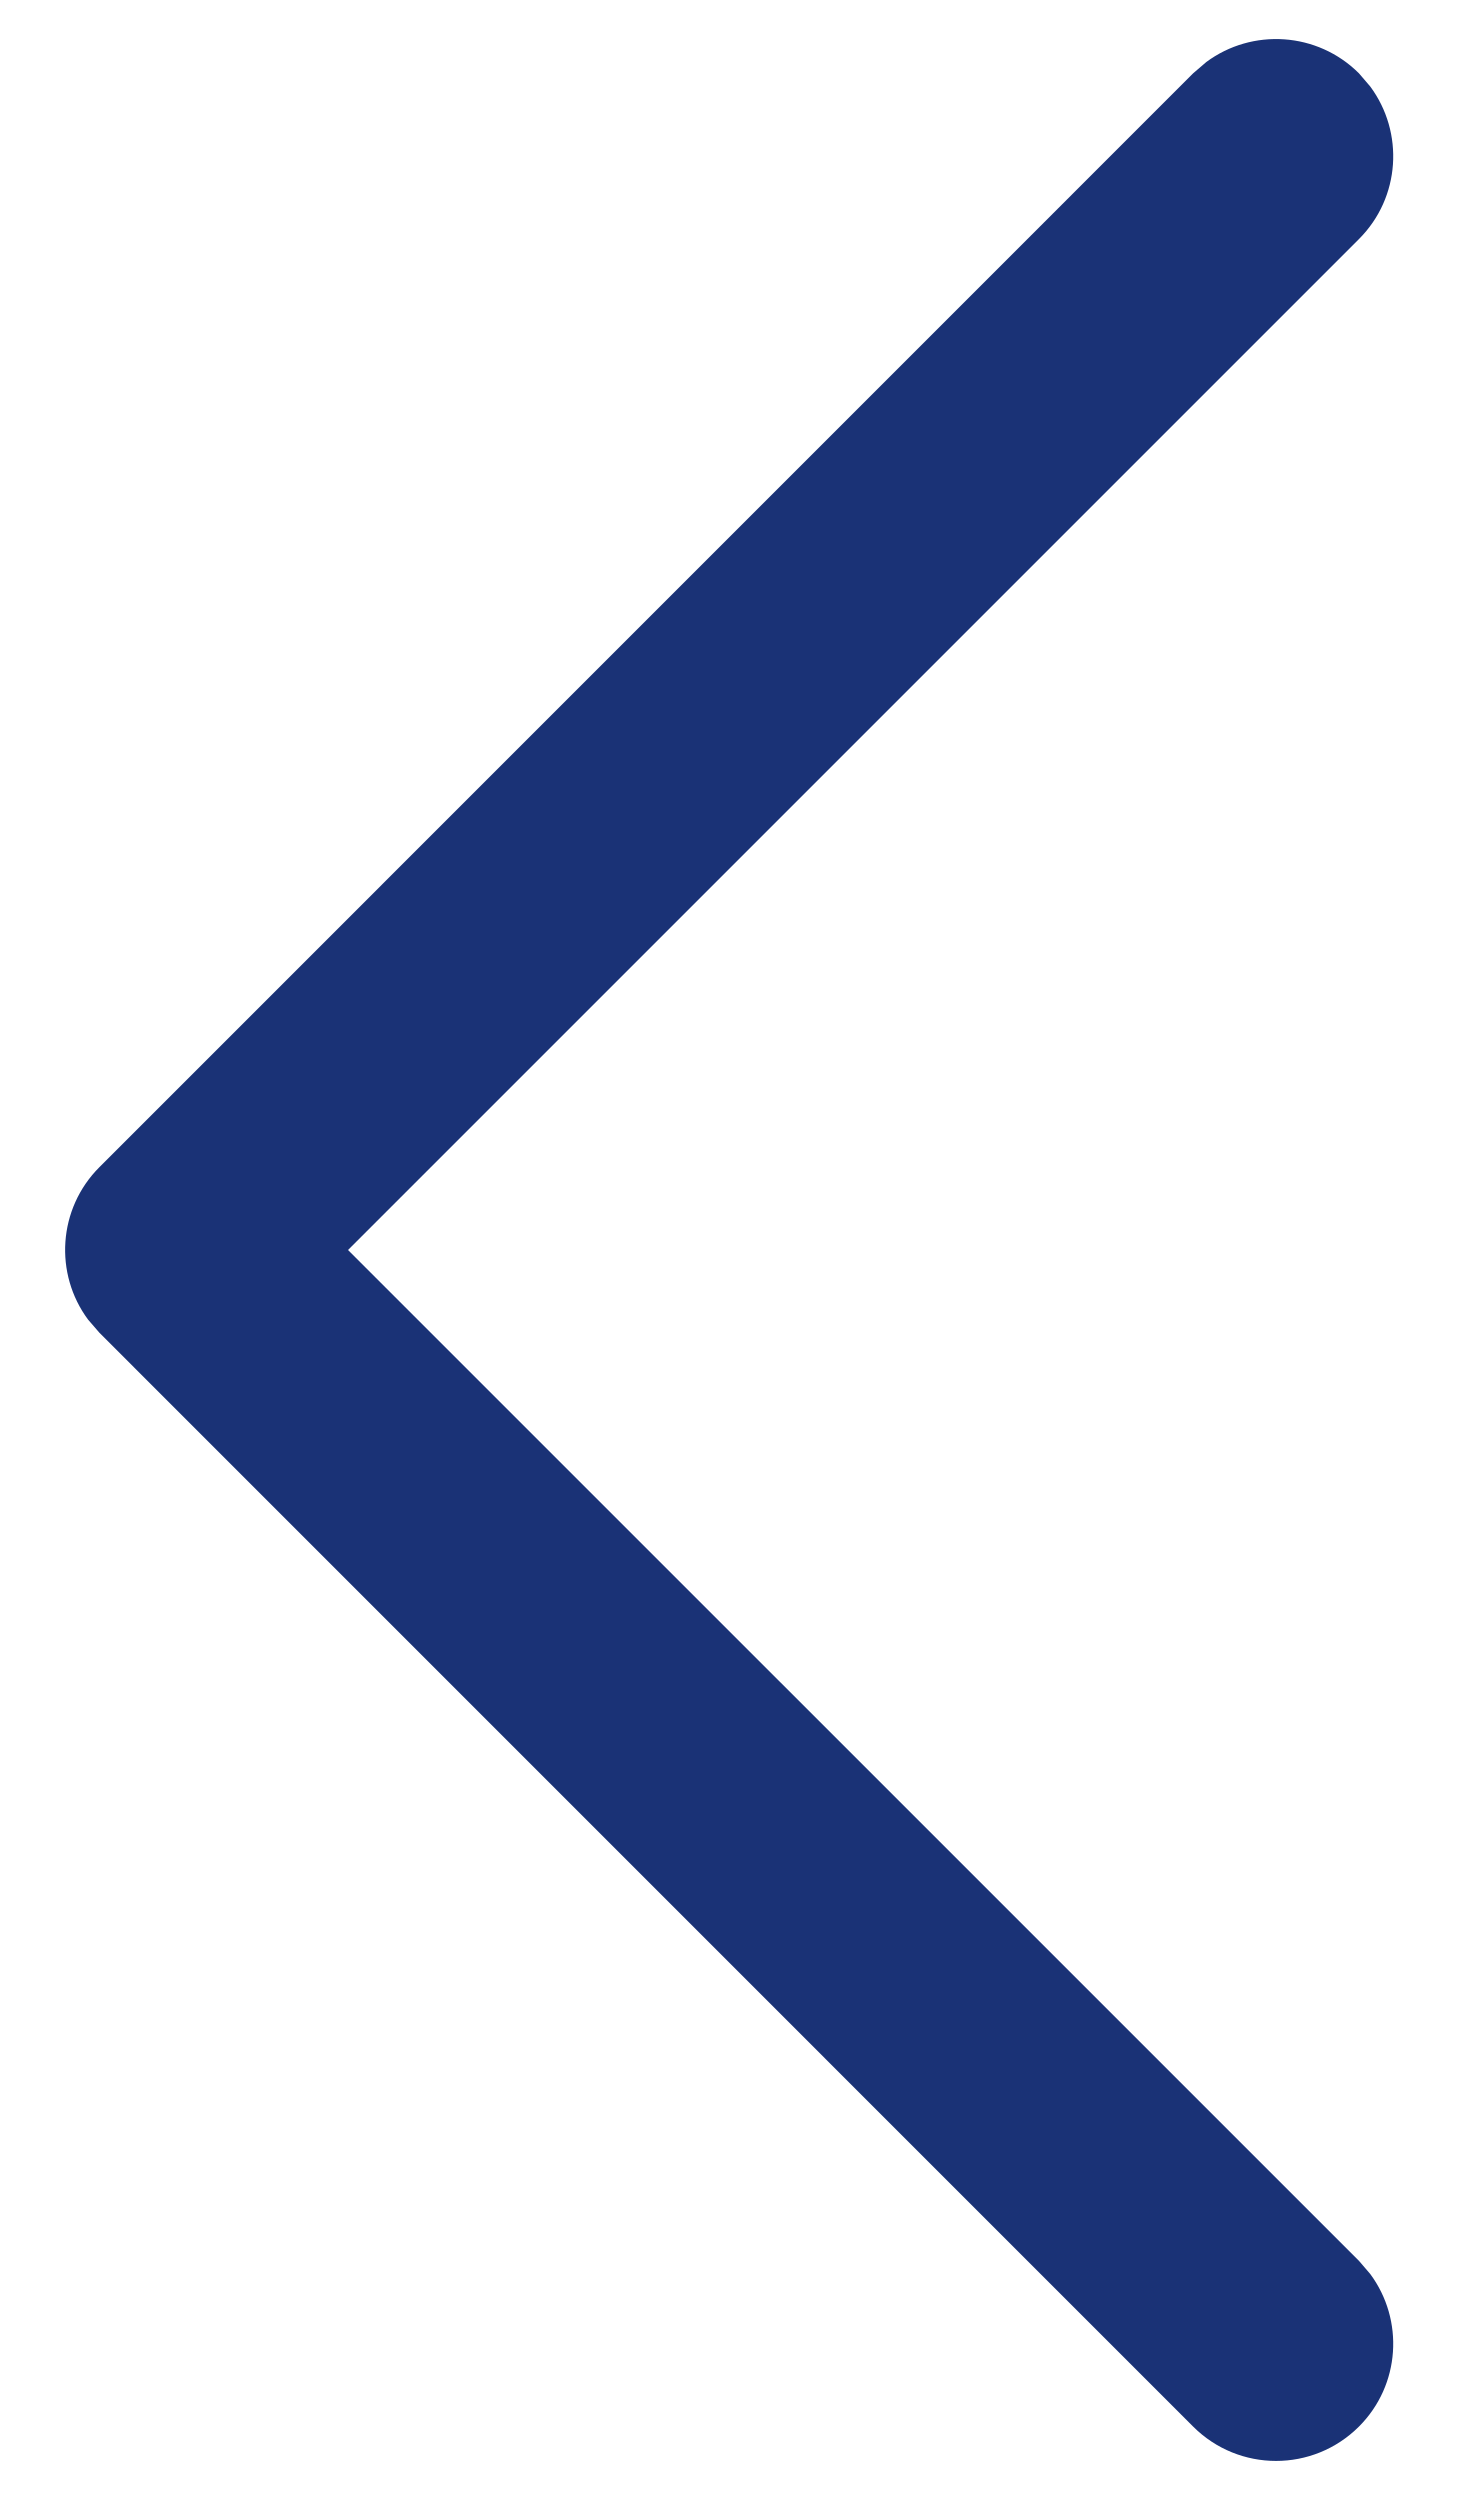
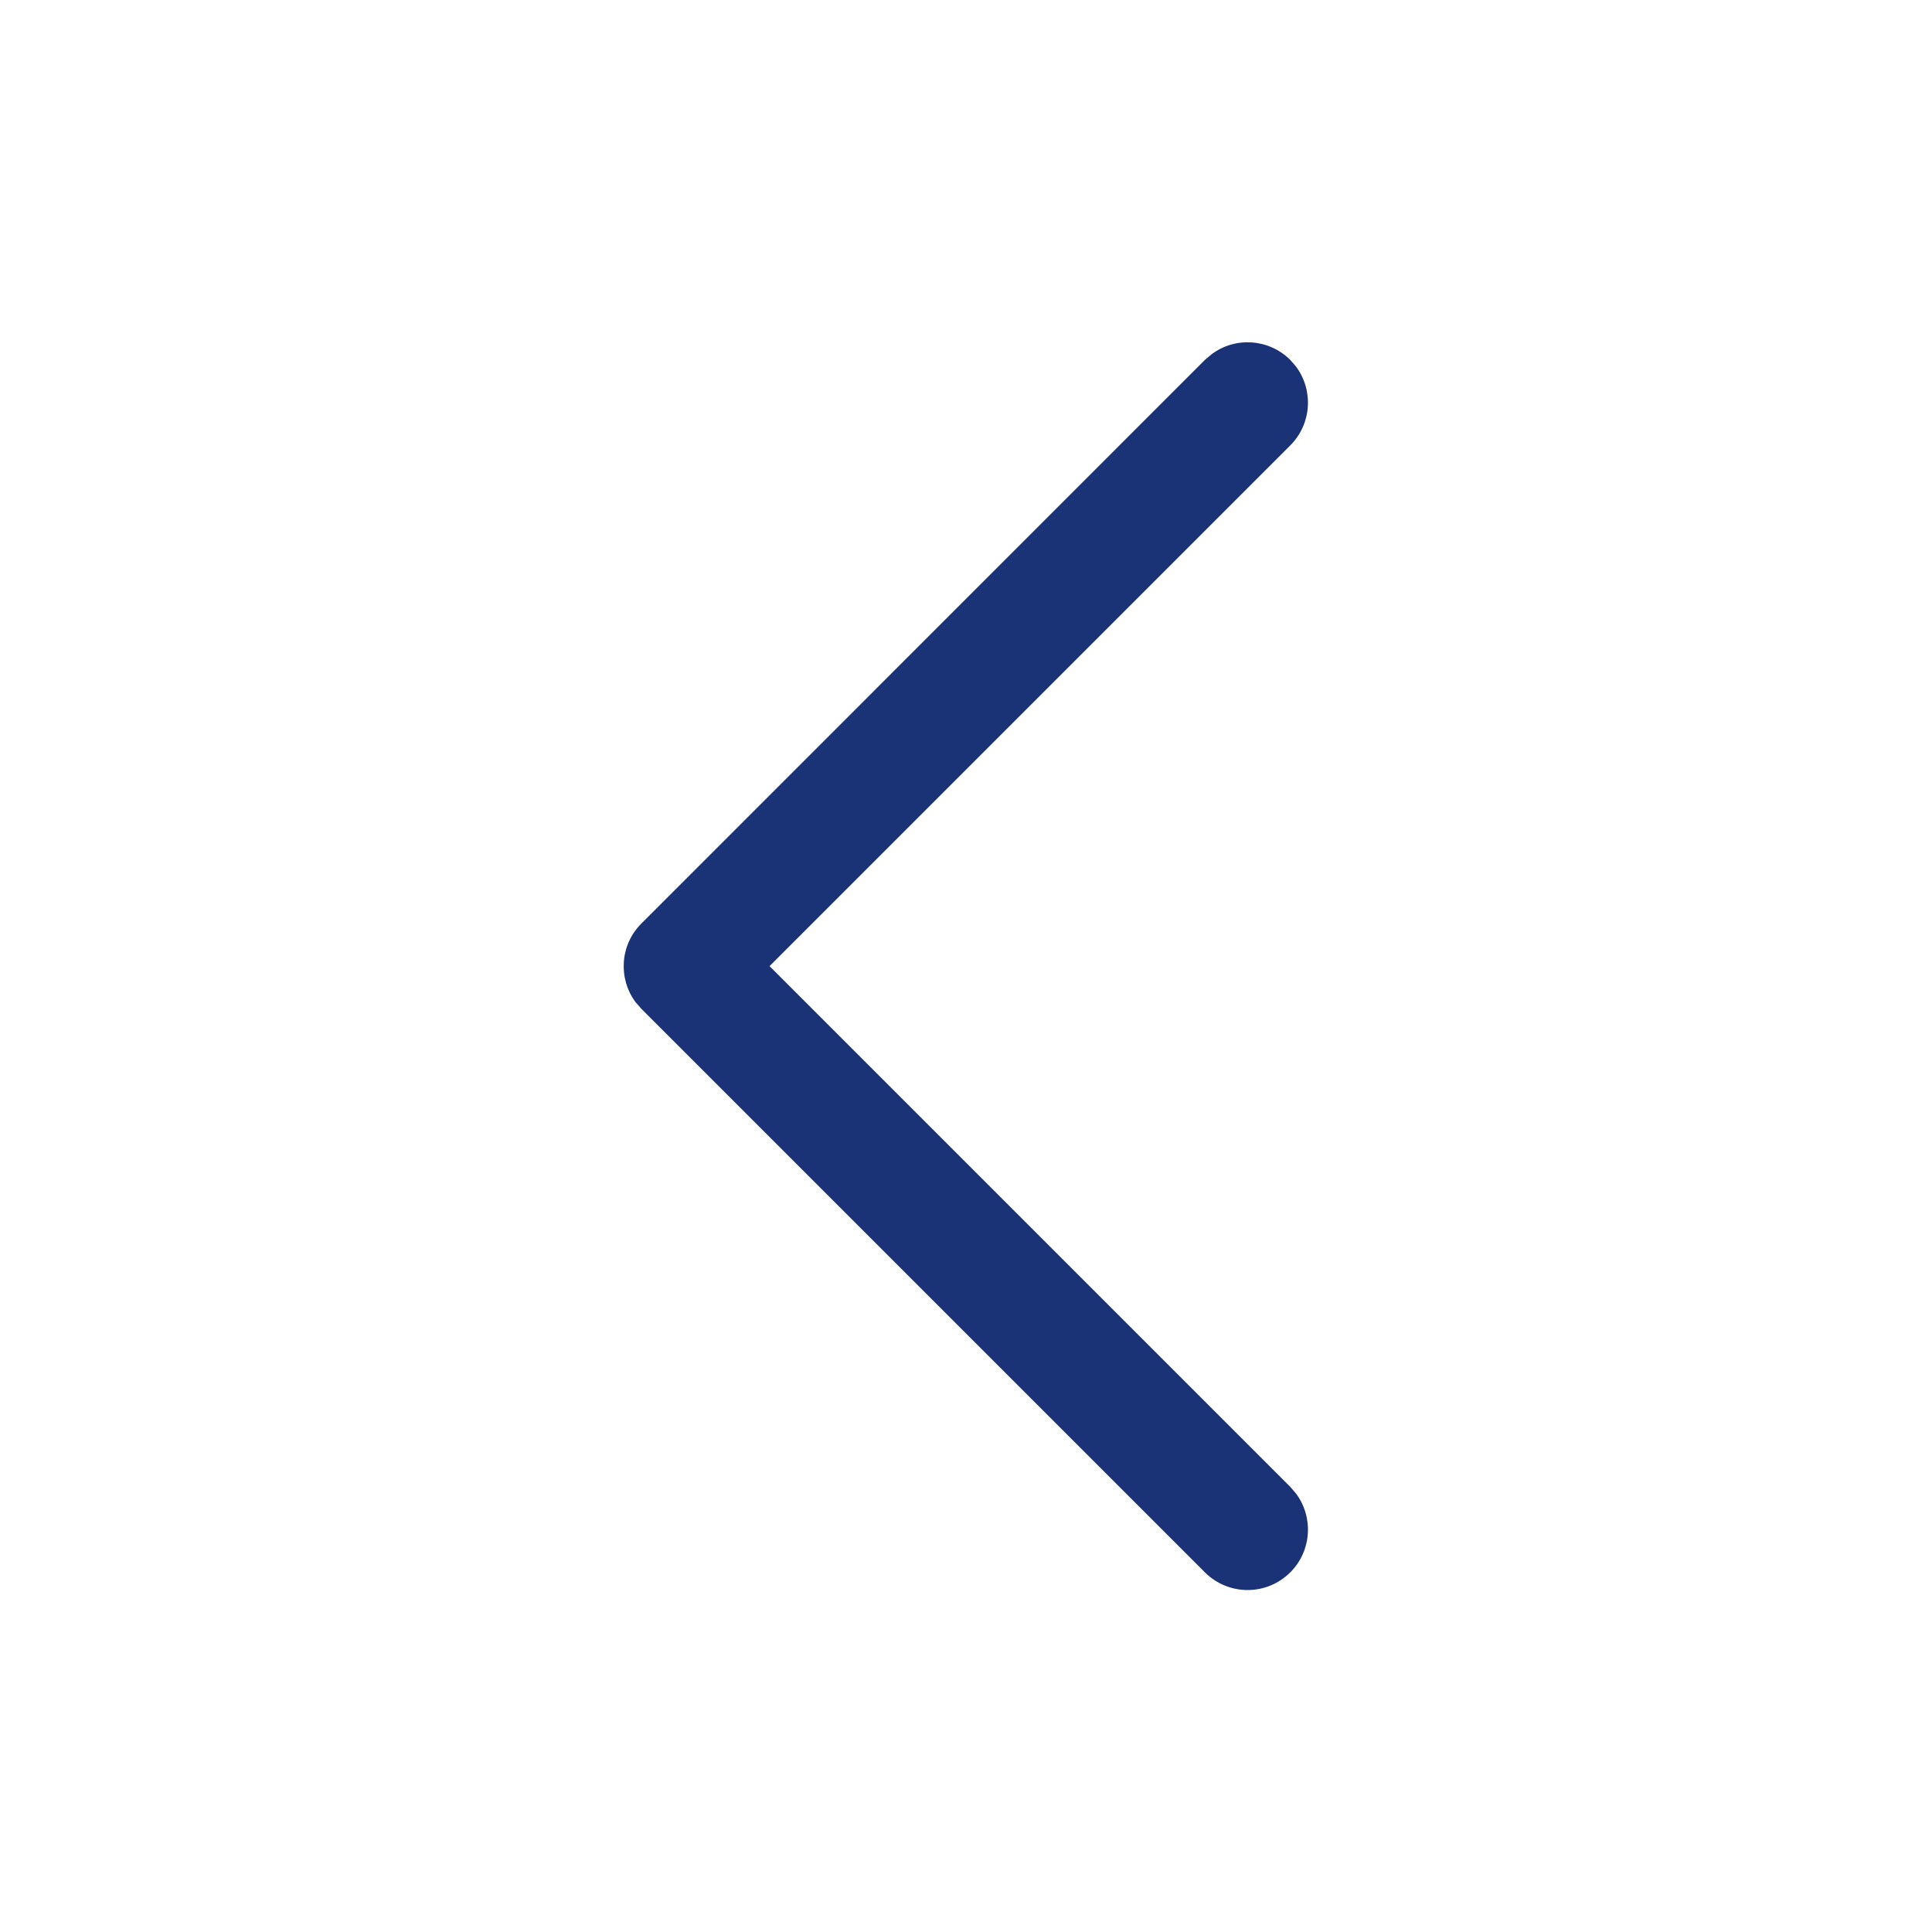
- <svg xmlns="http://www.w3.org/2000/svg" width="14" height="24" viewBox="0 0 14 24" fill="none">
-   <path d="M13.046 23.295C13.445 22.896 13.481 22.271 13.154 21.83L13.046 21.704L3.341 12L13.046 2.295C13.445 1.896 13.481 1.271 13.154 0.83L13.046 0.704C12.646 0.305 12.021 0.269 11.581 0.595L11.454 0.704L0.955 11.204C0.555 11.604 0.519 12.229 0.846 12.669L0.955 12.795L11.454 23.295C11.894 23.735 12.606 23.735 13.046 23.295Z" fill="#1A3276" />
+ <svg xmlns="http://www.w3.org/2000/svg" width="16" height="16" viewBox="0 0 16 16" fill="none">
+   <path d="M10.686 13.021C10.863 12.844 10.879 12.566 10.734 12.37L10.686 12.314L6.373 8.001L10.686 3.688C10.863 3.511 10.879 3.233 10.734 3.037L10.686 2.981C10.508 2.804 10.23 2.787 10.035 2.933L9.978 2.981L5.312 7.648C5.134 7.825 5.118 8.103 5.263 8.299L5.312 8.355L9.978 13.021C10.174 13.217 10.49 13.217 10.686 13.021Z" fill="#1A3276" />
</svg>
